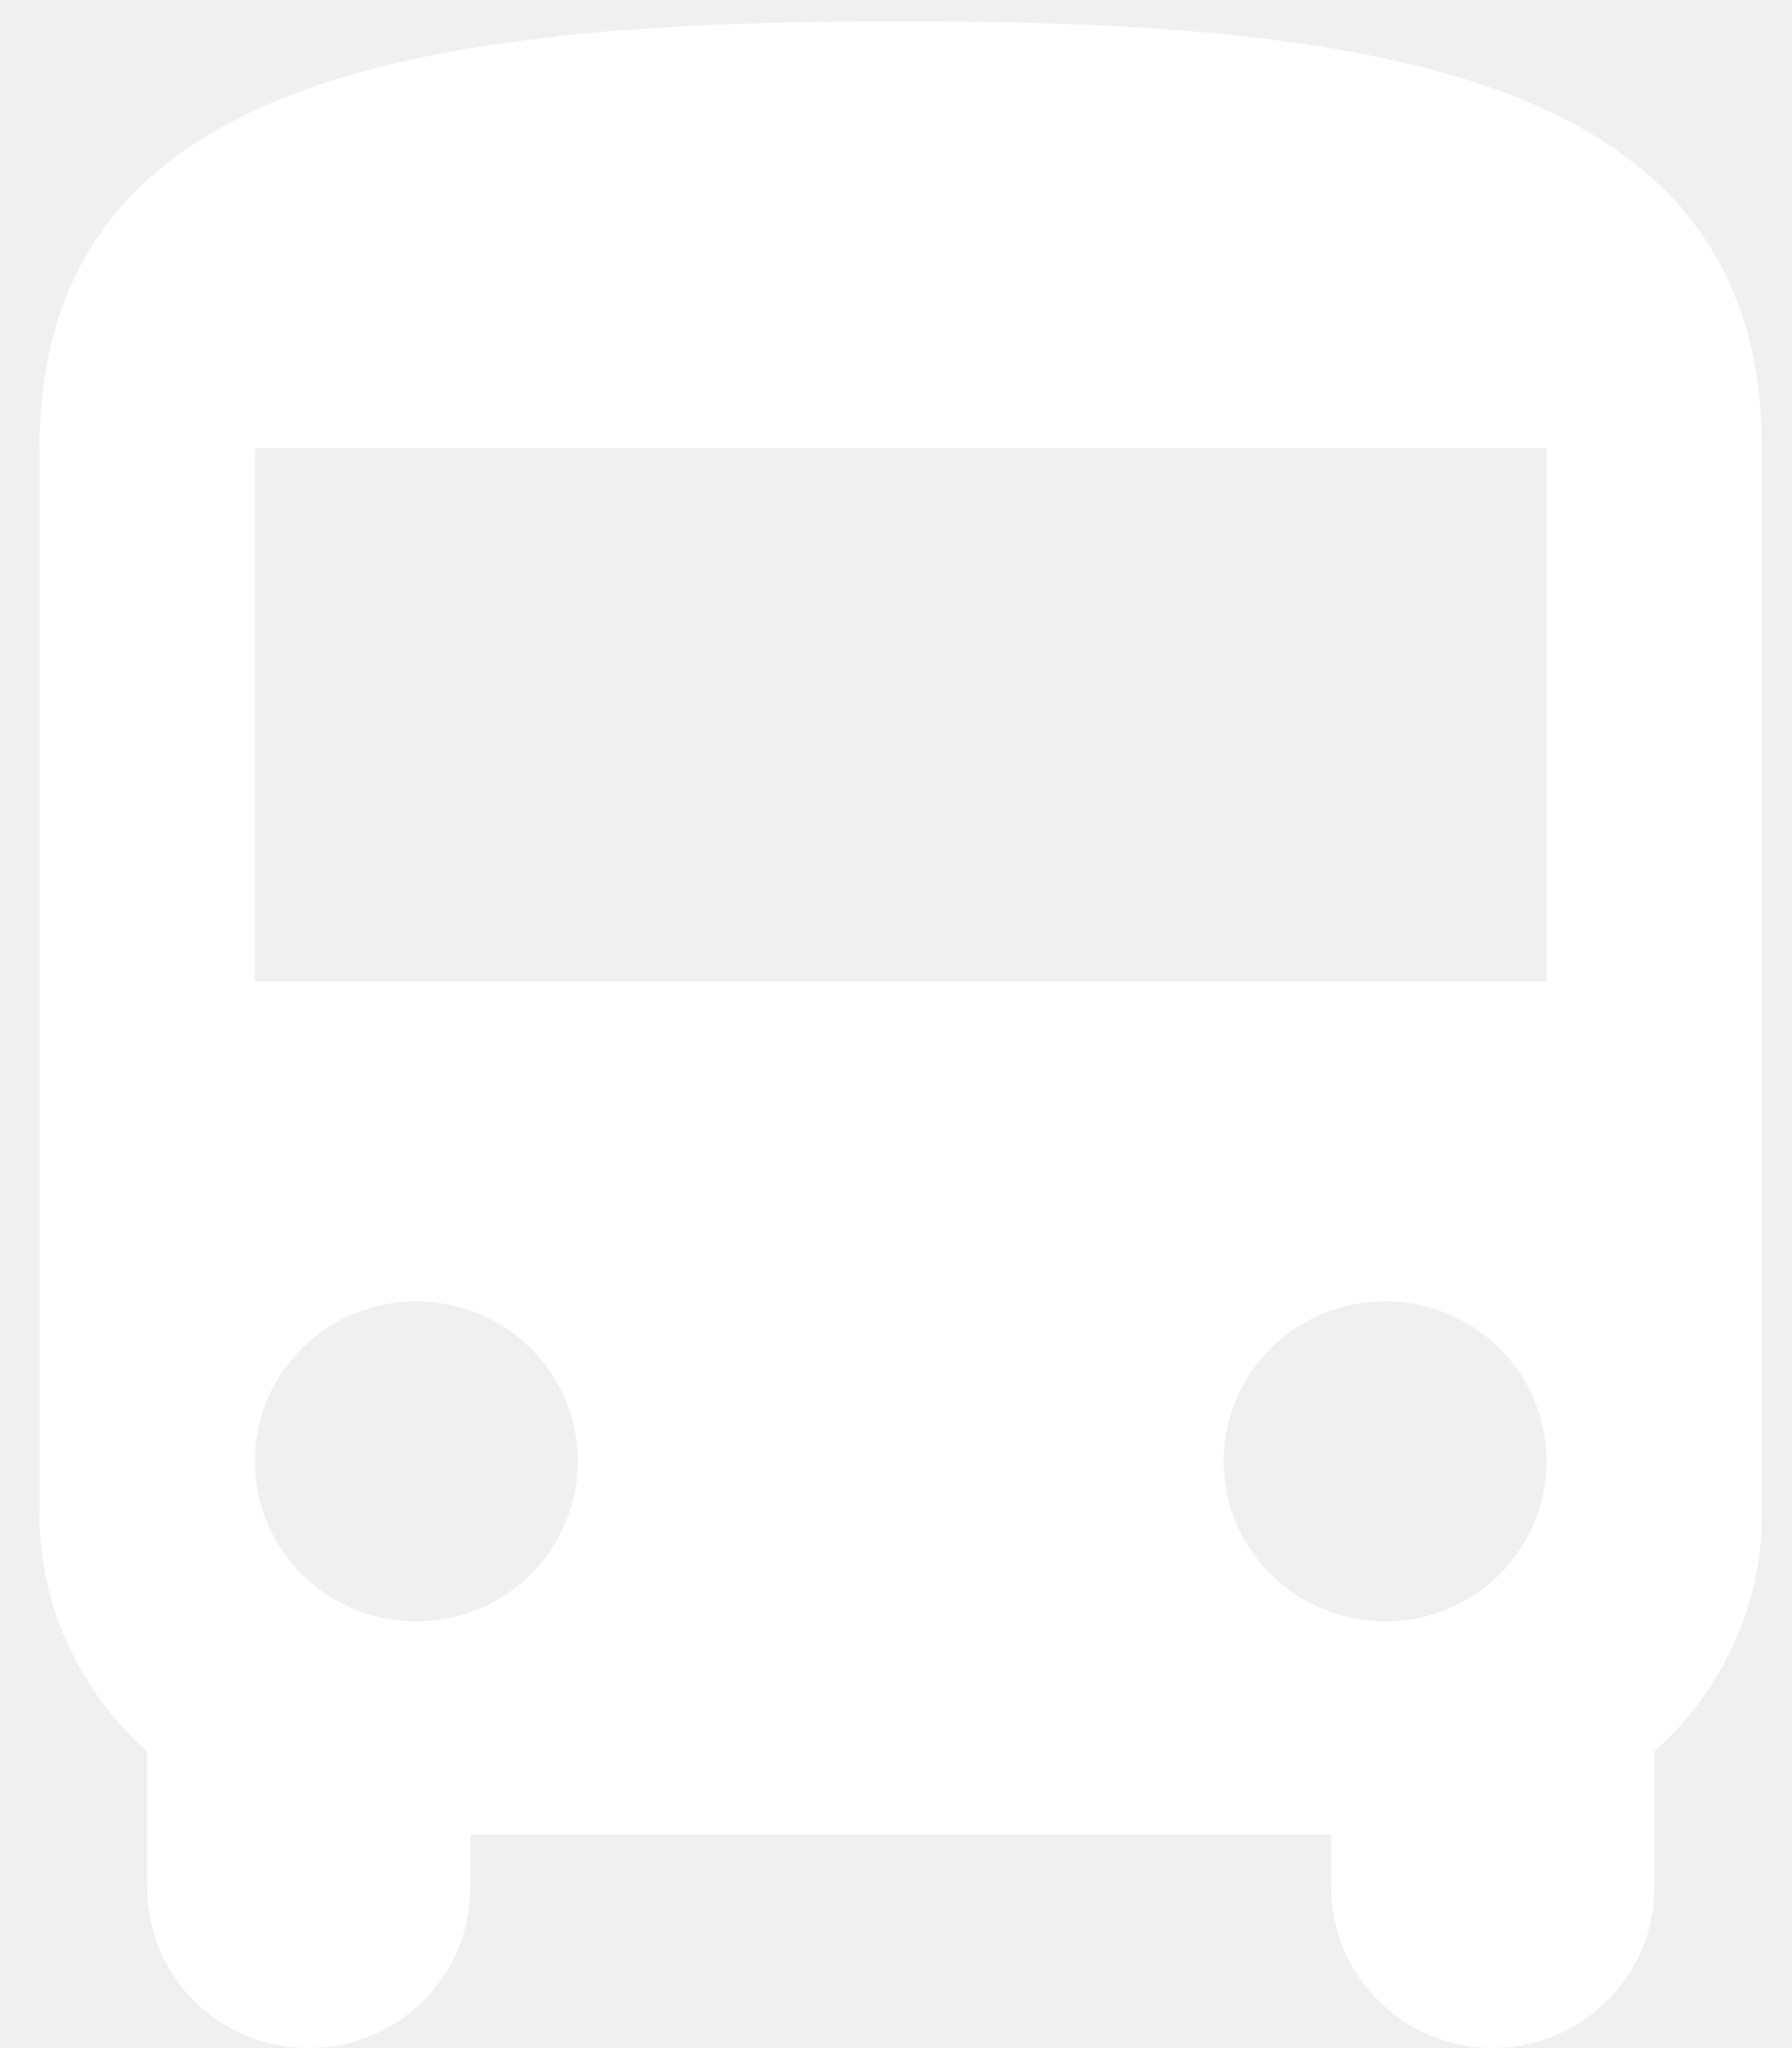
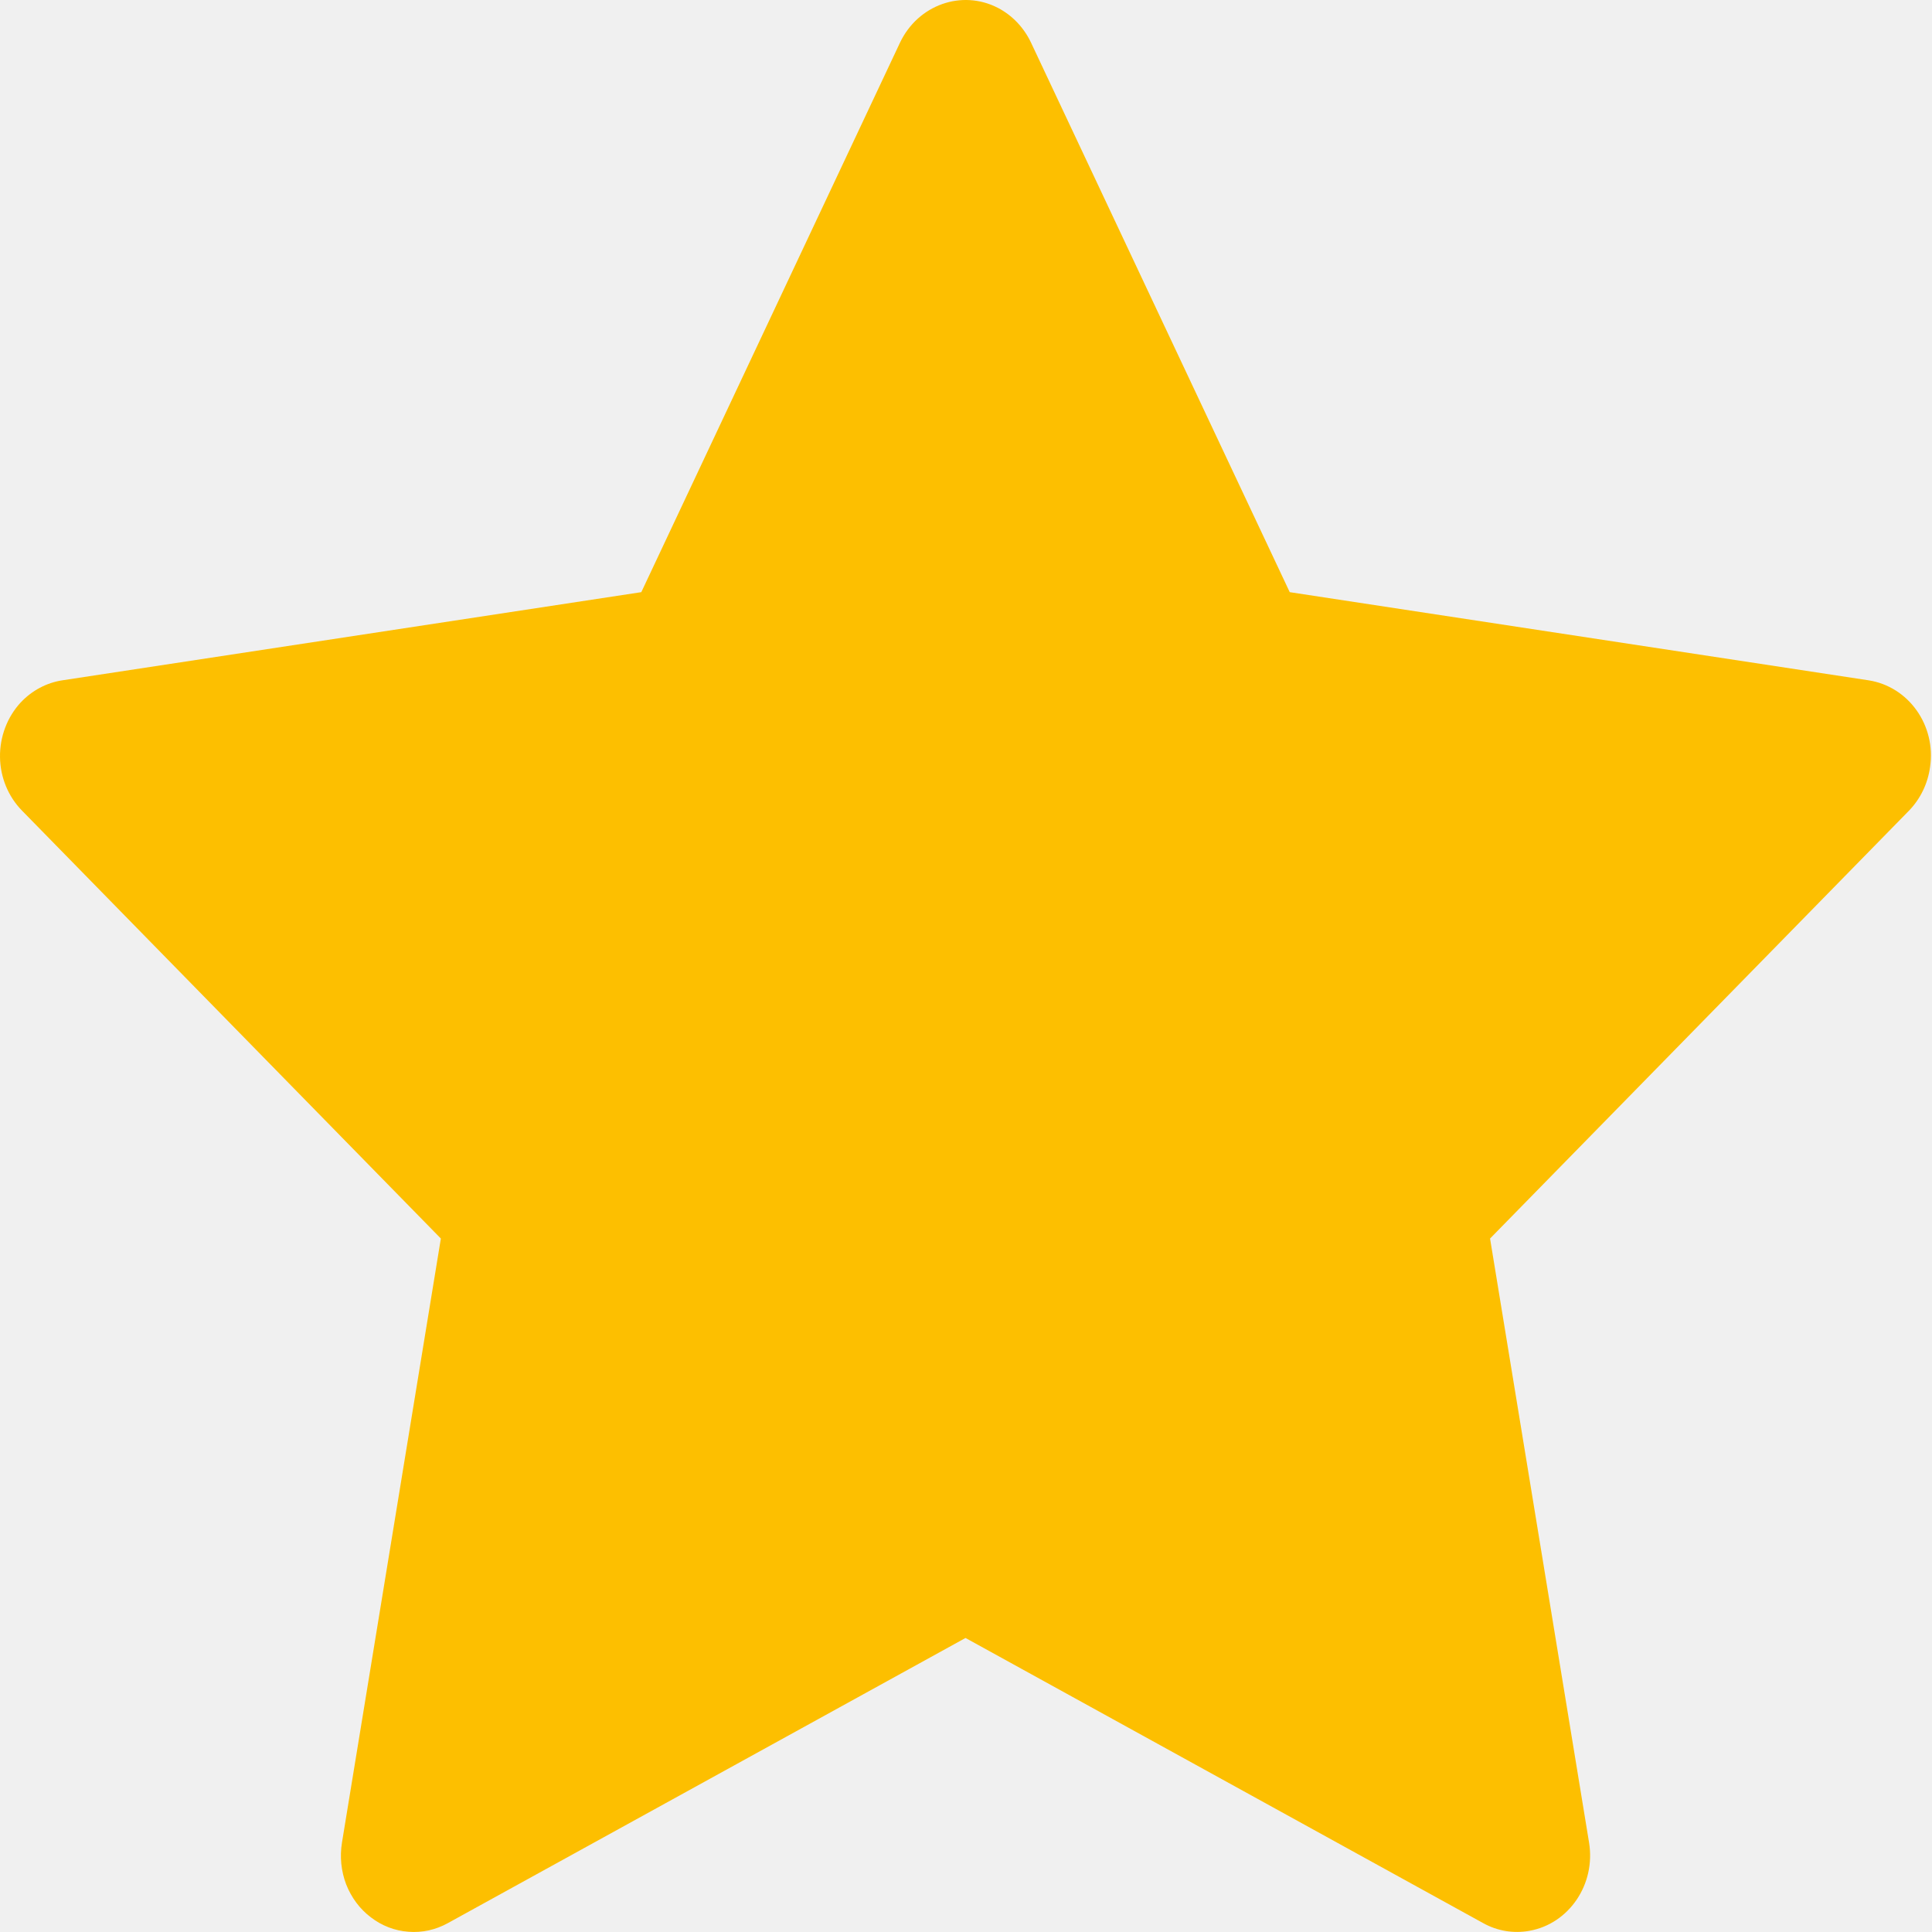
- <svg xmlns="http://www.w3.org/2000/svg" width="28" height="32" viewBox="0 0 28 32" fill="none">
-   <path d="M0.618 23.667C0.618 25.134 1.274 26.45 2.301 27.367V29.5C2.301 30.884 3.428 32 4.824 32C6.22 32 7.348 30.884 7.348 29.5V28.667H20.806V29.5C20.806 30.867 21.934 32 23.33 32C24.71 32 25.854 30.884 25.854 29.5V27.367C26.88 26.45 27.536 25.134 27.536 23.667V7C27.536 1.167 21.513 0.333 14.077 0.333C6.641 0.333 0.618 1.167 0.618 7V23.667ZM6.506 25.334C5.11 25.334 3.983 24.217 3.983 22.834C3.983 21.45 5.11 20.334 6.506 20.334C7.903 20.334 9.03 21.45 9.03 22.834C9.03 24.217 7.903 25.334 6.506 25.334ZM21.648 25.334C20.251 25.334 19.124 24.217 19.124 22.834C19.124 21.45 20.251 20.334 21.648 20.334C23.044 20.334 24.171 21.45 24.171 22.834C24.171 24.217 23.044 25.334 21.648 25.334ZM24.171 15.334H3.983V7H24.171V15.334Z" fill="white" />
+ <svg xmlns="http://www.w3.org/2000/svg" width="16" height="16" viewBox="0 0 16 16" fill="none">
+   <path d="M15.474 5.634L10.681 4.904L8.538 0.352C8.479 0.228 8.383 0.127 8.264 0.065C7.965 -0.089 7.603 0.04 7.454 0.352L5.311 4.904L0.517 5.634C0.385 5.654 0.264 5.719 0.171 5.818C0.06 5.938 -0.002 6.101 5.31422e-05 6.269C0.002 6.437 0.068 6.597 0.183 6.714L3.651 10.257L2.832 15.26C2.813 15.377 2.825 15.496 2.867 15.606C2.91 15.715 2.98 15.81 3.072 15.879C3.163 15.949 3.271 15.99 3.383 15.998C3.496 16.007 3.608 15.982 3.708 15.927L7.996 13.565L12.284 15.927C12.401 15.992 12.537 16.014 12.667 15.99C12.995 15.931 13.216 15.604 13.16 15.26L12.34 10.257L15.809 6.714C15.903 6.617 15.965 6.491 15.984 6.352C16.035 6.006 15.805 5.685 15.474 5.634Z" fill="#FDBF00" />
</svg>
